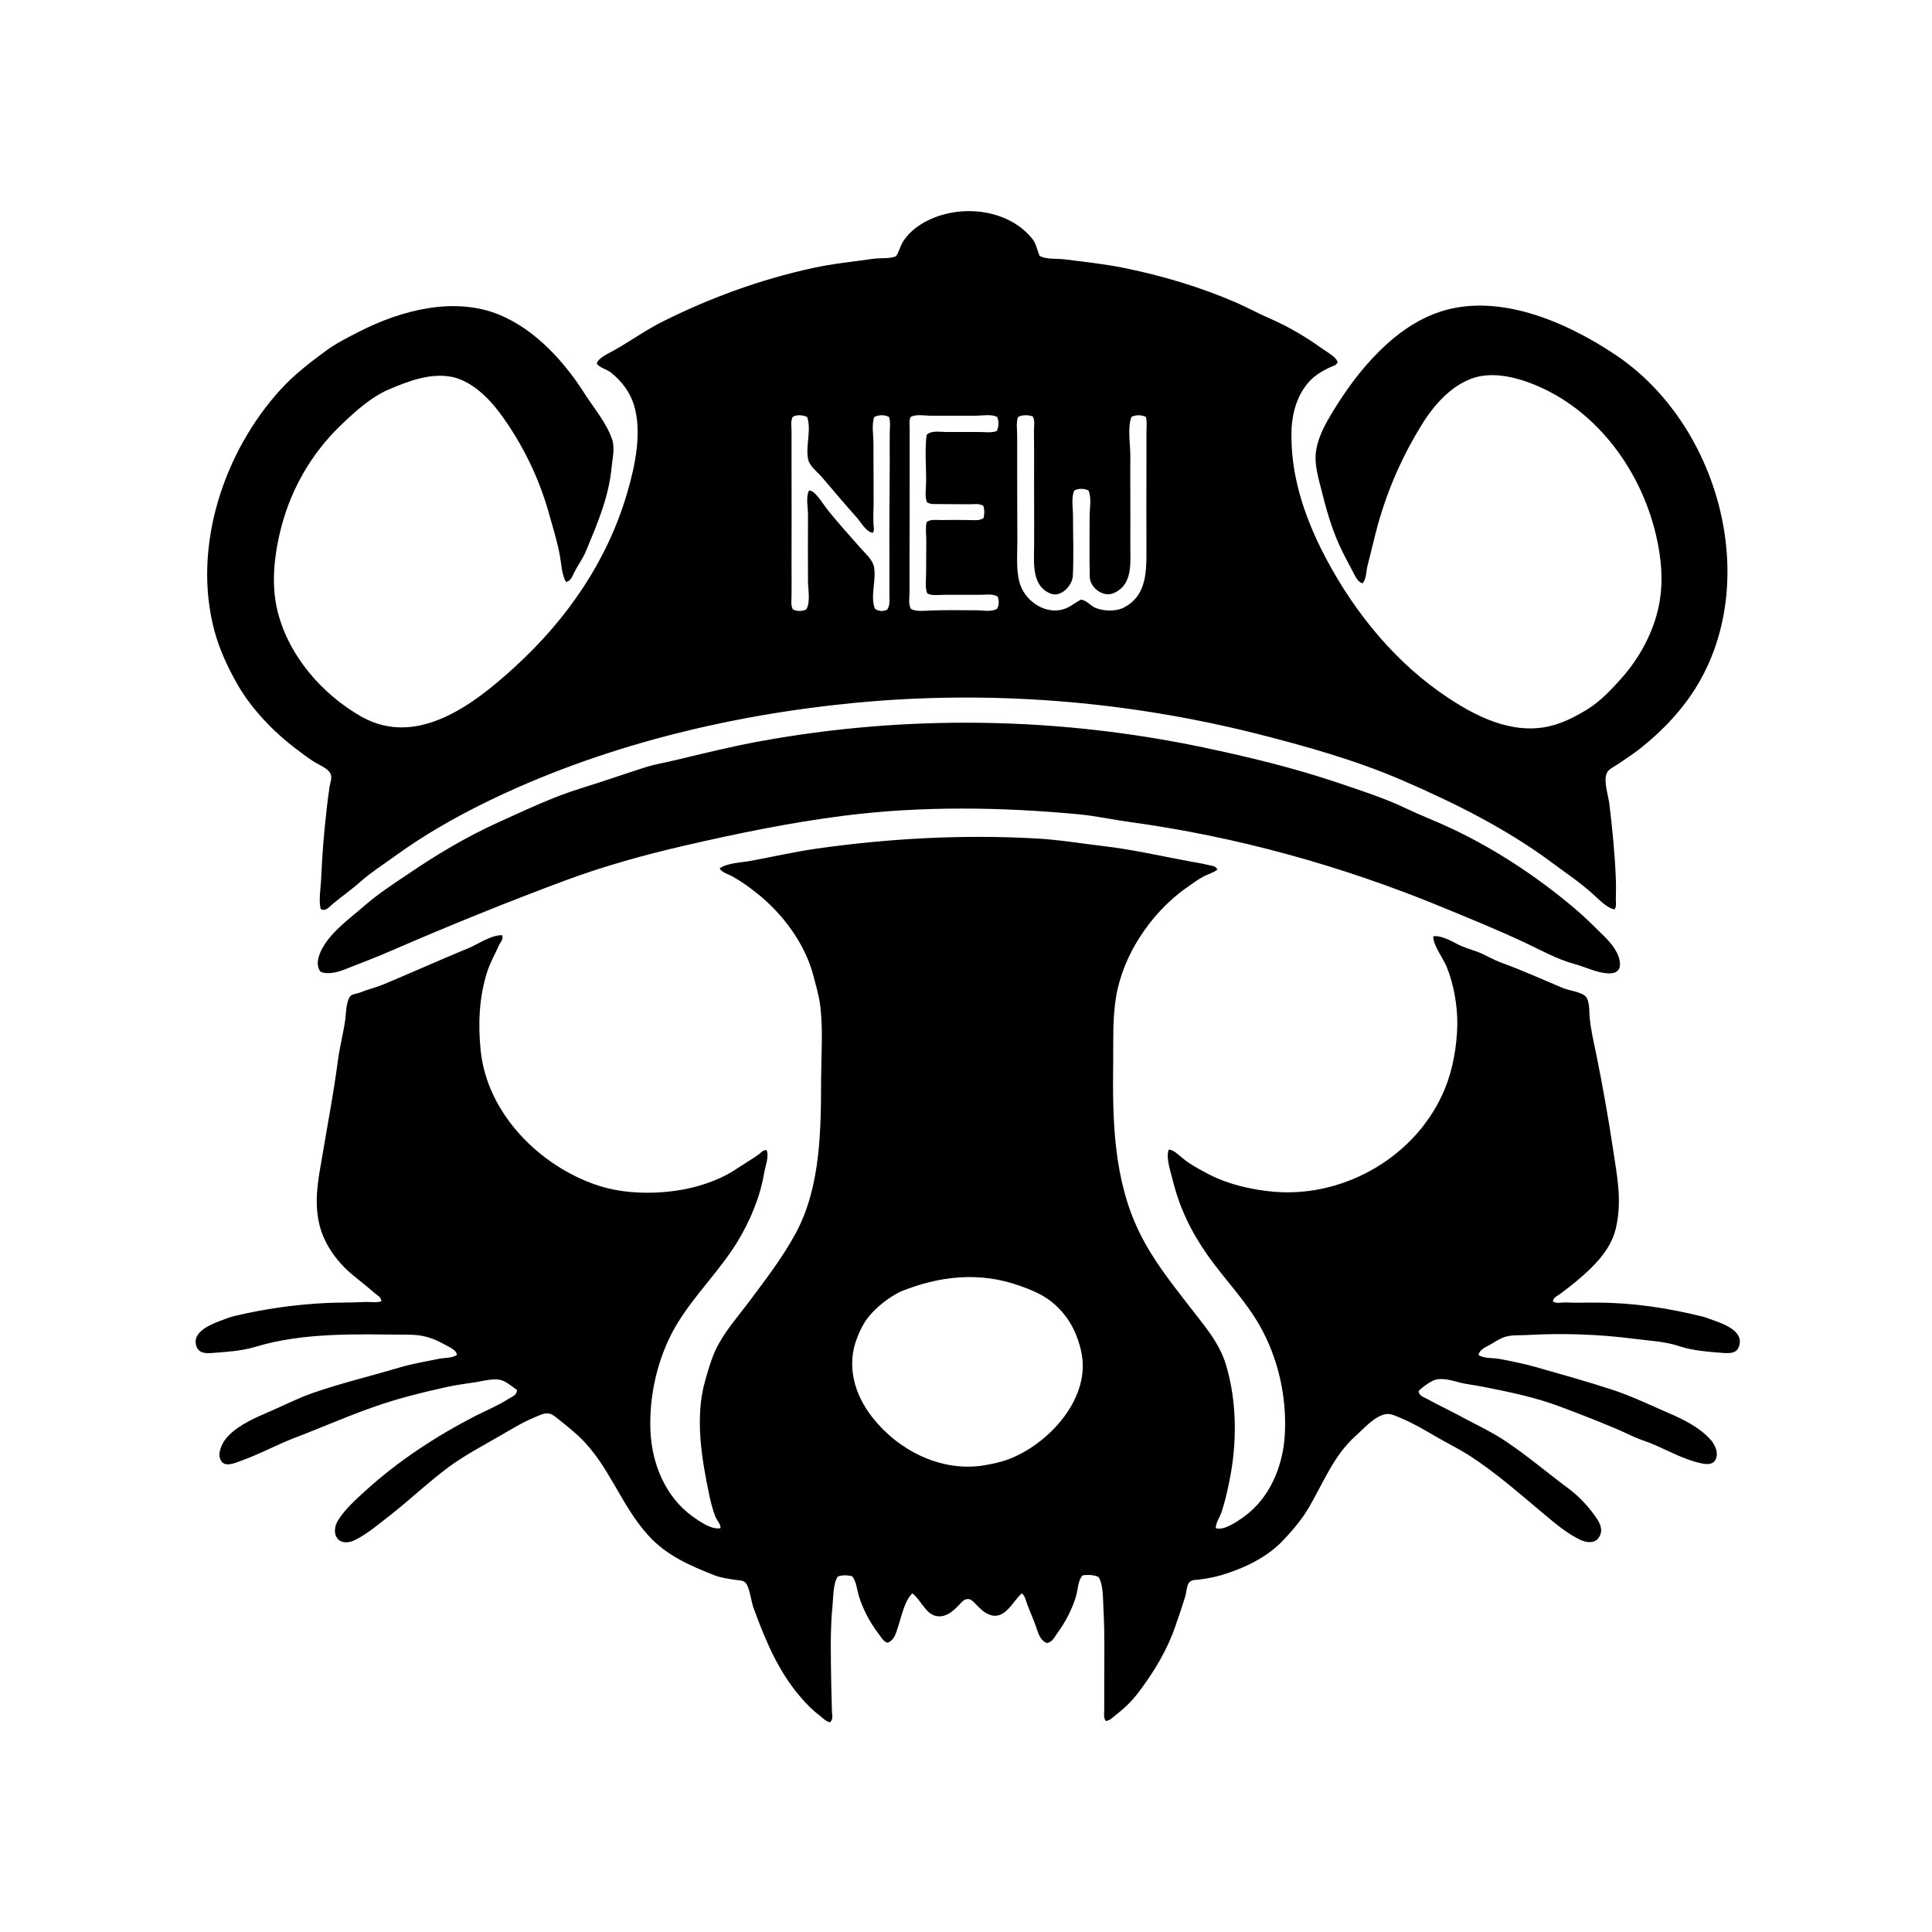
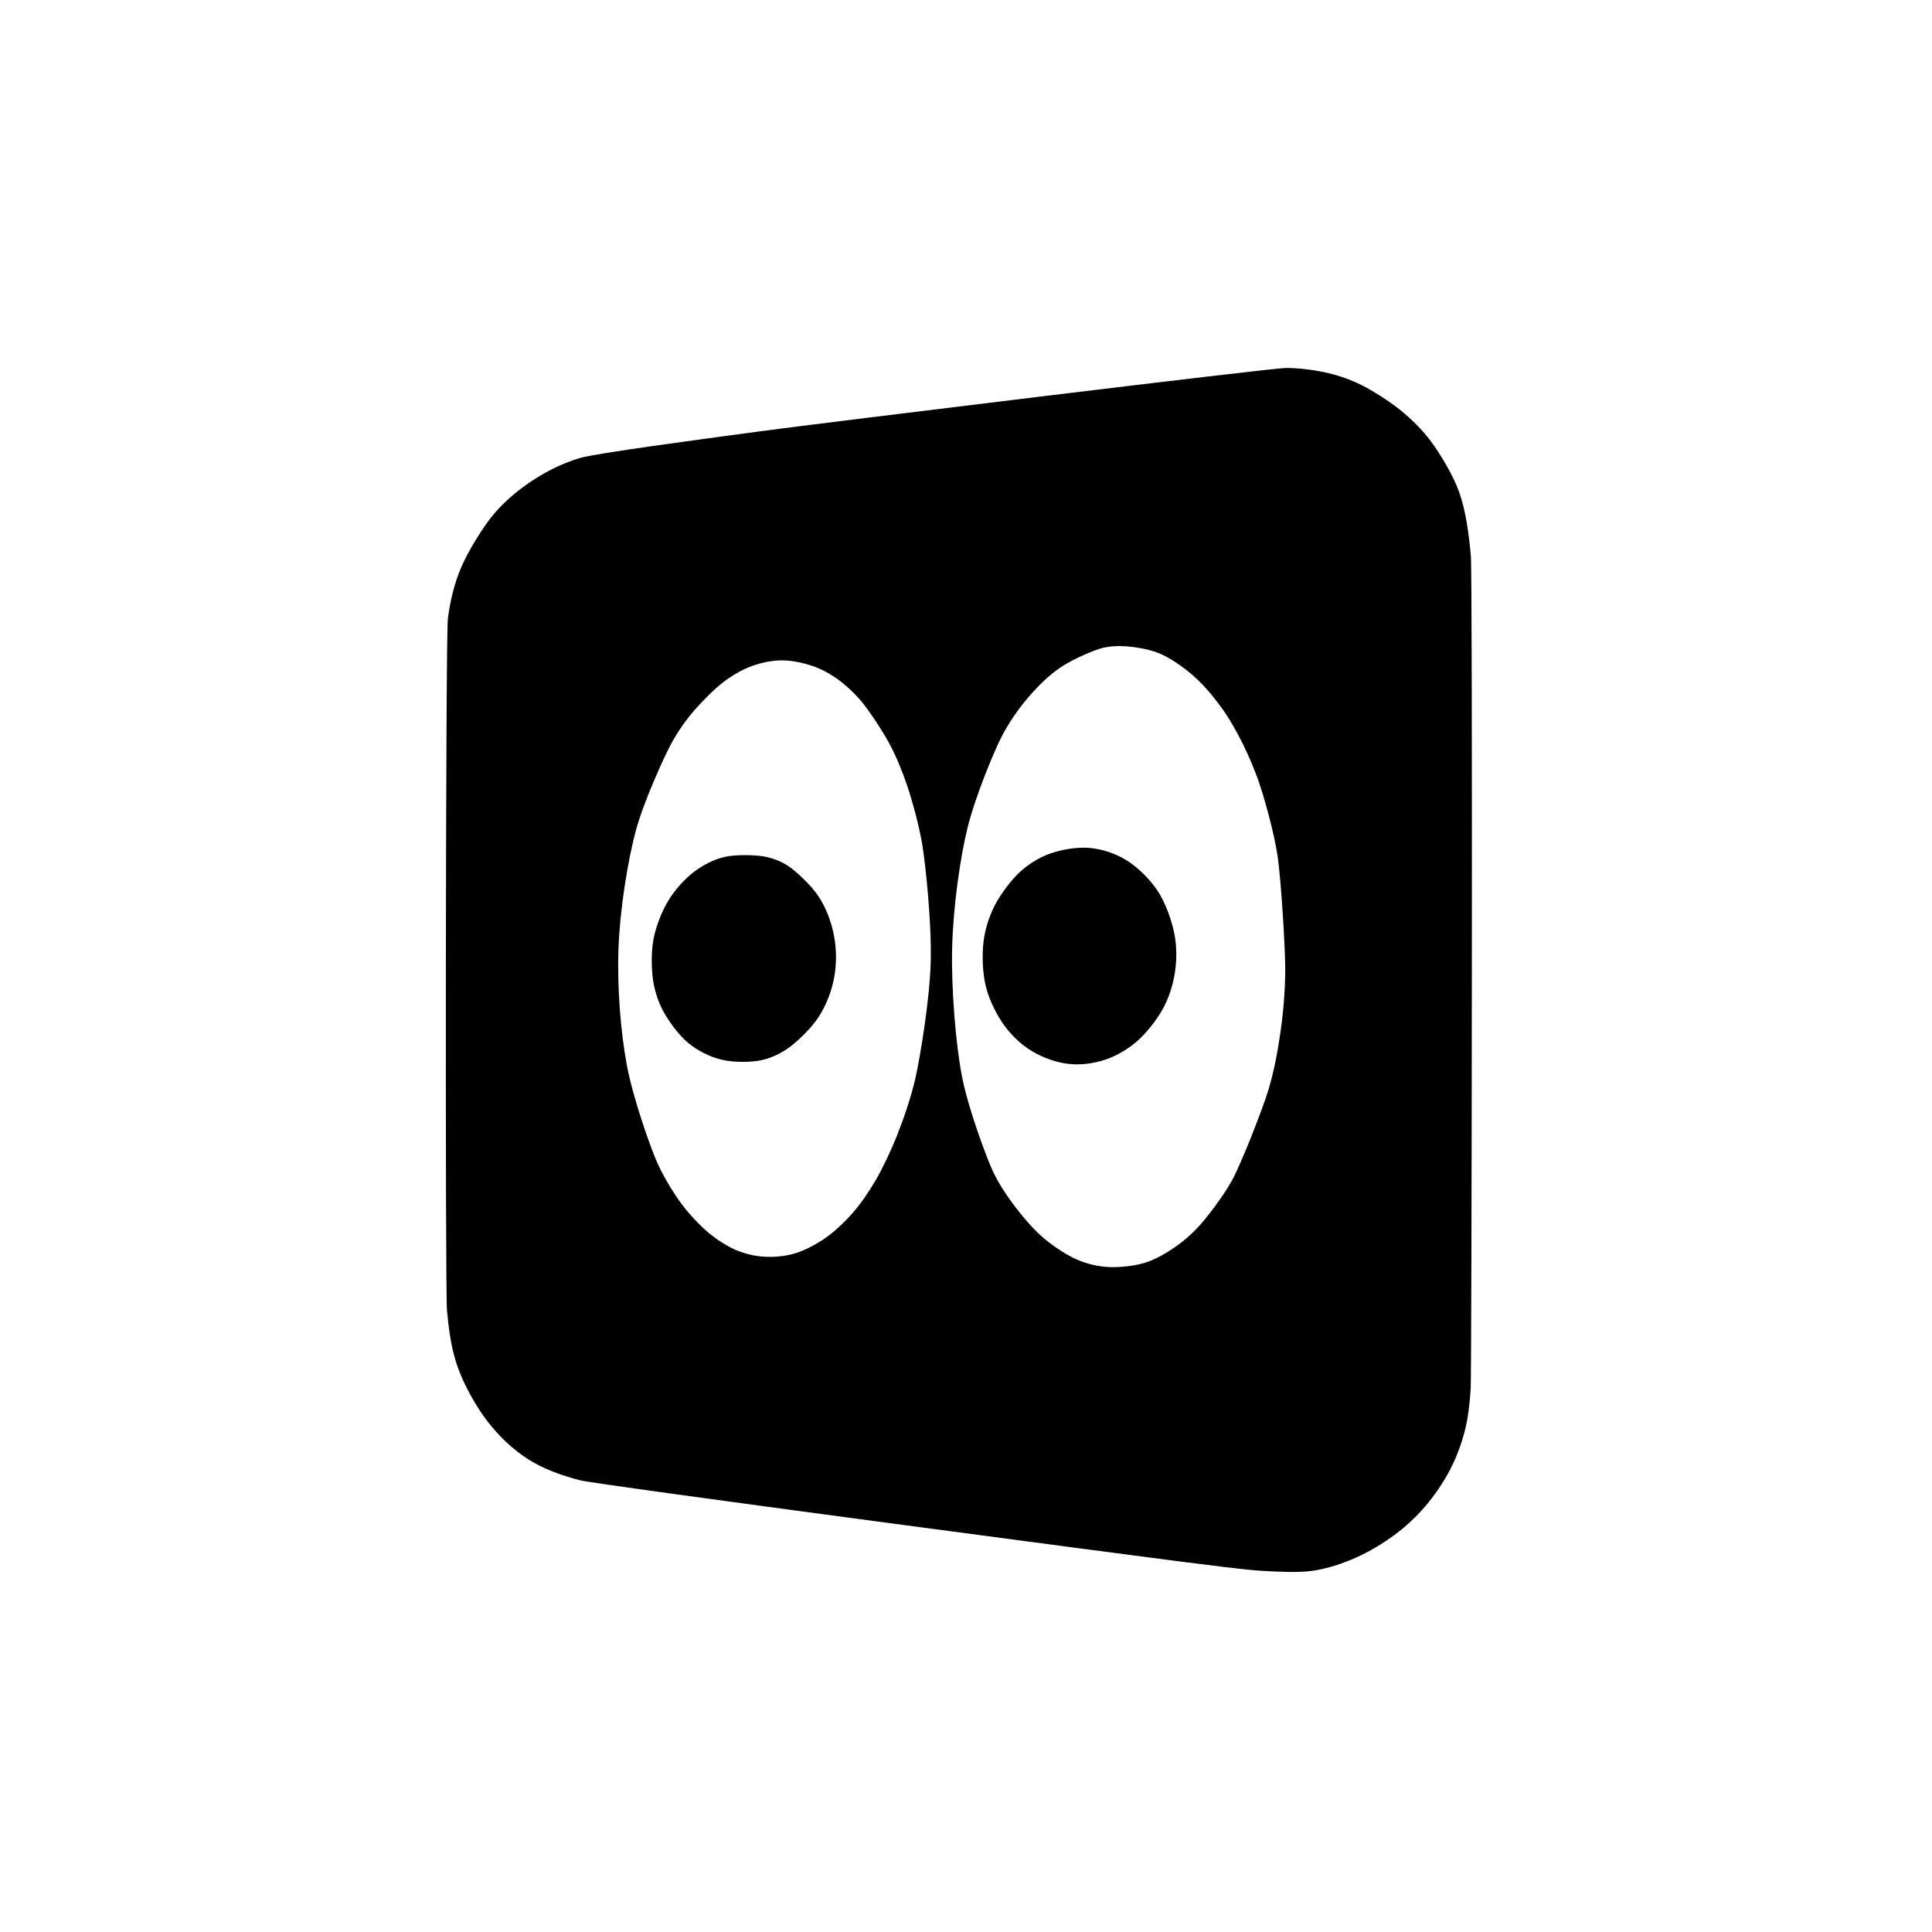
- <svg xmlns="http://www.w3.org/2000/svg" viewBox="0 0 1000 1000" width="1000" height="1000">
-   <rect width="1000" height="1000" fill="#FFFFFF" />
-   <g transform="translate(70 70) scale(0.86)">
-     <path fill="#000000" fill-rule="evenodd" d="M890.4,465.9 C891.6,464.0 891.1,461.9 891.1,459.8 C891.2,455.6 891.3,451.4 891.1,447.2 C890.5,432.2 889.0,417.3 887.2,402.4 C886.6,397.4 883.6,388.9 885.6,384.1 C886.6,381.5 890.0,380.1 892.1,378.7 C896.9,375.4 901.9,372.2 906.4,368.6 C919.7,358.0 931.9,345.0 940.6,330.3 C978.6,265.9 952.3,173.3 891.1,132.3 C861.0,112.1 818.6,93.5 782.3,107.3 C754.6,117.8 732.7,145.6 718.3,170.5 C714.6,176.9 711.3,184.0 710.5,191.4 C709.8,198.3 712.0,206.0 713.7,212.7 C716.7,224.6 719.6,235.4 724.7,246.7 C727.2,252.3 730.3,257.7 733.1,263.2 C734.5,265.8 735.9,269.0 738.7,269.7 C741.0,267.0 740.8,262.7 741.6,259.3 C743.8,250.9 745.7,242.4 748.0,234.0 C754.0,212.7 762.6,193.2 774.2,174.4 C781.5,162.4 792.4,150.0 806.3,145.8 C816.1,142.9 827.5,144.9 837.0,148.2 C877.4,162.2 905.8,200.0 915.3,240.7 C918.6,254.7 919.9,269.3 916.9,283.6 C913.6,299.4 905.4,314.5 894.7,326.6 C888.5,333.6 881.7,340.8 873.7,345.7 C865.7,350.6 856.9,355.0 847.5,356.4 C824.5,359.9 802.4,347.4 784.4,334.6 C754.4,313.2 730.7,282.6 714.2,249.9 C703.0,227.5 695.3,203.6 695.9,178.2 C696.2,166.2 700.0,153.7 709.2,145.7 C712.0,143.3 715.3,141.5 718.6,139.9 C720.7,138.8 722.6,138.9 723.7,136.6 C722.7,133.2 716.8,130.2 713.9,128.1 C704.3,121.2 693.7,115.0 682.9,110.3 C676.1,107.4 669.6,103.8 662.8,100.8 C640.9,91.3 617.7,84.4 594.3,79.7 C582.7,77.4 571.1,76.2 559.4,74.7 C554.8,74.1 548.3,74.9 544.3,72.6 C542.8,69.2 542.3,65.3 539.8,62.2 C523.8,42.5 490.9,40.8 470.8,55.0 C467.4,57.4 463.6,61.2 461.6,64.9 C460.2,67.5 459.5,70.7 457.8,72.9 C453.6,74.5 448.4,73.7 443.9,74.4 C431.9,76.1 419.8,77.3 407.9,79.9 C376.2,86.8 346.1,97.8 317.1,112.3 C307.0,117.4 297.9,124.0 288.1,129.5 C285.3,131.1 278.2,134.2 277.8,137.5 C279.5,140.0 283.8,140.8 286.4,142.9 C292.7,148.0 297.6,154.3 300.1,162.2 C305.2,178.6 300.8,199.3 296.1,215.2 C284.2,256.0 260.1,291.0 228.9,319.6 C204.4,342.1 169.9,369.0 136.1,349.9 C111.9,336.2 91.3,312.1 85.2,284.5 C82.1,270.1 83.5,255.0 86.7,240.8 C92.4,215.0 105.6,191.5 124.9,173.4 C132.9,165.8 142.3,157.4 152.6,153.0 C164.5,147.9 178.2,142.7 191.3,145.6 C202.5,148.2 212.4,157.8 219.0,166.6 C232.8,185.0 243.3,206.6 249.3,228.7 C251.5,236.5 253.9,244.2 255.4,252.1 C256.4,257.1 256.6,264.7 259.3,268.9 C262.2,268.2 262.9,265.8 264.2,263.2 C266.4,258.7 269.5,254.7 271.4,250.0 C278.2,233.6 285.0,217.9 286.7,199.9 C287.2,194.7 288.8,188.1 287.0,183.0 C283.6,173.1 276.3,164.6 270.7,155.9 C258.4,136.4 241.0,117.2 219.5,108.2 C192.2,96.8 160.1,105.3 135.0,118.1 C128.0,121.7 121.2,125.0 114.8,129.7 C105.2,136.8 95.9,143.9 87.8,152.7 C53.2,190.4 34.1,248.0 47.7,298.4 C50.7,309.5 55.7,320.3 61.4,330.3 C69.8,345.1 83.2,359.1 96.8,369.3 C101.2,372.6 105.6,376.2 110.5,378.7 C112.8,380.0 116.8,381.9 117.7,384.7 C118.5,387.0 117.4,389.5 117.0,391.8 C116.3,396.4 115.7,401.1 115.2,405.7 C113.6,419.5 112.5,433.3 111.9,447.2 C111.7,452.9 110.3,460.3 111.6,465.7 C114.6,467.4 116.5,464.6 118.8,462.7 C124.3,458.1 130.3,454.0 135.6,449.2 C142.0,443.6 149.2,439.0 156.1,434.0 C173.3,421.5 191.6,411.0 210.7,401.6 C279.3,368.0 356.3,349.1 432.3,341.7 C513.7,333.8 595.8,340.3 675.0,360.2 C704.5,367.7 734.5,376.1 762.5,388.2 C794.2,401.9 825.3,417.4 853.1,438.1 C861.2,444.1 869.8,449.9 877.3,456.7 C880.7,459.7 886.0,465.4 890.4,465.9 Z M445.2,285.0 C442.2,277.4 446.2,267.5 444.6,259.6 C443.7,255.3 439.1,251.4 436.3,248.2 C429.4,240.3 422.3,232.6 415.9,224.4 C413.7,221.6 409.1,213.7 405.6,213.8 C403.4,217.3 405.0,224.7 404.9,228.9 C404.8,242.1 404.9,255.3 404.9,268.5 C404.9,273.3 406.6,281.6 403.7,285.5 C401.2,286.6 398.2,286.6 395.8,285.4 C394.4,282.8 395.0,280.0 395.0,277.1 C395.1,271.4 395.0,265.7 395.0,259.9 C395.0,239.1 395.1,218.2 395.0,197.3 C395.0,190.9 395.0,184.5 395.0,178.2 C395.0,175.3 394.3,171.9 395.8,169.4 C398.4,168.1 401.8,168.3 404.4,169.6 C407.1,177.4 403.3,187.1 405.0,195.1 C405.8,199.2 410.8,202.8 413.3,205.8 C420.2,213.9 427.0,222.0 434.1,229.9 C436.9,233.0 439.7,238.6 443.9,239.3 C445.1,237.4 444.3,235.8 444.3,233.6 C444.1,229.8 444.3,226.1 444.4,222.4 C444.4,210.0 444.3,197.7 444.3,185.4 C444.3,180.8 443.1,173.8 444.8,169.6 C447.4,168.2 451.1,168.1 453.7,169.6 C454.7,172.6 454.1,176.3 454.1,179.5 C454.0,185.2 454.1,190.9 454.1,196.6 C454.0,216.6 453.8,236.6 453.9,256.6 C453.9,263.0 453.9,269.4 453.9,275.8 C453.9,279.2 454.5,282.7 452.5,285.6 C450.0,286.7 447.5,286.6 445.2,285.0 Z M466.8,285.0 C465.2,282.0 466.0,278.4 466.0,275.1 C466.0,268.7 466.0,262.4 466.0,256.0 C466.1,236.0 466.1,216.0 466.1,196.0 C466.1,190.0 466.1,184.1 466.1,178.2 C466.2,175.4 465.6,172.2 466.6,169.6 C469.7,167.8 474.6,168.7 478.2,168.8 C487.5,168.8 496.7,168.8 505.9,168.8 C509.7,168.8 515.5,167.7 518.8,169.6 C519.8,172.2 519.9,175.5 518.5,178.0 C515.2,179.3 511.4,178.6 507.9,178.6 C501.3,178.6 494.7,178.6 488.1,178.6 C484.5,178.6 478.9,177.5 476.3,180.4 C475.1,189.5 476.1,199.3 476.0,208.5 C476.0,212.3 475.0,217.6 476.6,221.0 C479.1,222.4 482.0,221.9 484.8,222.0 C490.5,222.1 496.3,222.0 502.0,222.1 C505.0,222.1 507.8,221.5 510.4,223.0 C511.3,225.5 511.1,227.9 510.6,230.4 C507.9,232.2 505.0,231.6 501.9,231.6 C496.2,231.5 490.5,231.5 484.8,231.6 C481.8,231.6 478.8,231.0 476.3,232.8 C475.5,236.4 476.1,240.5 476.1,244.1 C476.1,250.5 476.0,256.9 476.0,263.2 C476.0,267.1 475.2,272.3 476.7,275.8 C479.7,277.3 483.5,276.6 486.8,276.6 C494.1,276.6 501.3,276.6 508.6,276.6 C511.9,276.6 516.3,275.8 519.1,277.7 C519.9,280.2 520.0,282.7 518.7,285.0 C515.5,287.0 510.3,286.0 506.6,285.9 C497.6,285.9 488.6,285.7 479.6,286.0 C475.8,286.1 470.0,287.0 466.8,285.0 Z M569.2,279.5 C564.7,281.8 562.3,284.6 557.0,285.7 C546.0,287.8 535.0,279.4 532.2,269.1 C530.1,261.3 530.9,252.8 530.9,244.8 C530.9,231.1 530.8,217.5 530.8,203.9 C530.8,196.2 530.8,188.5 530.8,180.8 C530.8,177.2 530.1,172.9 531.3,169.6 C533.8,168.2 537.7,168.2 540.2,169.3 C541.5,171.6 541.0,174.8 540.9,177.5 C540.9,182.3 541.0,187.2 541.0,192.0 C540.9,210.3 541.1,228.5 541.0,246.8 C541.0,256.9 539.2,271.3 551.0,275.9 C557.2,278.3 564.0,271.0 564.3,265.2 C564.9,253.2 564.4,241.0 564.4,228.9 C564.4,224.5 563.2,217.8 565.2,213.8 C567.8,212.4 571.2,212.6 573.7,213.8 C575.7,217.9 574.4,225.0 574.4,229.6 C574.4,241.7 574.2,253.8 574.5,265.8 C574.6,272.2 582.4,278.2 588.6,275.7 C600.8,270.6 598.8,257.2 598.9,246.1 C599.0,228.3 598.8,210.5 598.9,192.7 C598.9,185.8 597.1,175.9 599.6,169.5 C602.2,168.2 605.5,168.2 608.2,169.5 C609.1,172.3 608.6,175.8 608.6,178.8 C608.6,185.0 608.6,191.1 608.6,197.3 C608.6,215.3 608.5,233.3 608.6,251.4 C608.6,264.1 608.0,277.6 595.1,284.2 C590.3,286.8 582.5,286.5 577.6,284.3 C574.6,282.9 572.6,279.9 569.2,279.5 Z M111.6,503.5 C116.7,505.5 122.9,503.4 127.8,501.4 C136.7,497.9 145.4,494.6 154.1,490.8 C188.9,475.7 223.9,461.5 259.4,448.3 C282.4,439.8 306.5,433.1 330.4,427.6 C362.1,420.3 393.9,413.7 426.2,409.6 C473.0,403.6 521.1,404.3 567.9,408.7 C578.2,409.7 588.1,411.9 598.3,413.3 C662.8,422.1 726.2,439.7 786.4,464.5 C803.1,471.4 819.9,478.2 836.3,485.9 C845.8,490.4 855.9,496.0 866.2,498.8 C872.7,500.5 879.1,503.9 885.8,504.4 C889.9,504.8 893.8,503.5 893.6,498.7 C893.4,492.3 888.4,486.4 884.2,482.2 C878.6,476.7 873.2,471.2 867.2,466.1 C844.6,446.8 818.6,429.6 791.7,417.0 C782.7,412.8 773.3,409.2 764.3,404.9 C751.5,398.8 737.9,394.5 724.4,389.9 C697.8,380.9 670.7,374.3 643.1,368.5 C555.2,350.0 464.2,348.6 375.7,364.8 C358.7,367.9 341.9,372.1 325.1,376.1 C319.4,377.5 313.6,378.4 308.0,380.1 C294.7,384.3 281.4,389.0 268.1,393.1 C251.0,398.4 234.8,406.2 218.6,413.5 C199.2,422.3 181.3,433.0 163.7,445.0 C155.0,450.8 146.1,456.7 138.1,463.6 C129.6,471.1 118.4,478.9 112.8,489.0 C110.4,493.2 108.2,499.4 111.6,503.5 Z M422.8,867.5 C425.4,866.4 428.9,866.6 431.5,867.3 C433.9,870.1 434.4,875.3 435.4,878.8 C437.7,886.5 441.9,894.7 446.8,901.1 C448.6,903.4 449.8,906.1 452.5,907.3 C456.4,906.4 457.8,901.9 458.9,898.4 C460.9,892.5 463.0,881.8 467.7,877.6 C473.7,882.0 476.6,893.5 486.5,891.1 C490.1,890.2 492.9,887.5 495.5,884.9 C497.2,883.2 498.5,881.0 501.3,881.0 C503.4,881.1 504.9,883.1 506.3,884.5 C508.5,886.8 511.1,889.3 514.1,890.4 C523.5,894.0 528.1,882.2 533.6,877.6 C535.6,879.1 536.0,882.0 536.9,884.3 C538.7,889.2 541.0,894.0 542.6,899.0 C543.7,902.5 545.2,906.3 548.8,907.5 C552.2,906.7 553.0,904.2 555.0,901.5 C559.8,895.0 564.3,886.4 566.4,878.6 C567.4,874.9 567.5,869.3 570.3,866.7 C573.2,866.3 577.3,866.4 579.8,867.8 C582.7,872.3 582.4,881.2 582.7,886.5 C583.6,901.8 583.2,917.3 583.2,932.6 C583.2,937.7 583.2,942.7 583.2,947.8 C583.2,950.3 582.6,952.3 584.2,954.4 C586.8,954.1 588.7,951.9 590.6,950.4 C595.7,946.5 600.3,941.9 604.1,936.8 C613.2,924.7 621.1,911.7 626.0,897.4 C628.0,891.5 630.1,885.6 631.9,879.6 C632.7,877.1 632.7,873.9 633.9,871.6 C635.2,869.3 637.9,869.6 640.1,869.3 C644.5,868.8 649.2,867.9 653.4,866.7 C667.2,862.6 681.6,855.9 691.6,844.9 C697.0,839.1 702.3,832.9 706.3,826.0 C715.1,811.0 721.2,794.8 734.4,782.9 C739.3,778.6 746.0,770.7 752.8,769.7 C755.7,769.3 758.7,770.8 761.3,771.9 C768.6,774.9 775.2,778.8 782.1,782.8 C788.7,786.7 795.7,790.1 802.3,794.2 C818.4,804.5 833.2,817.6 847.8,829.8 C854.6,835.5 861.8,841.6 869.8,845.4 C873.1,847.0 877.9,847.7 880.5,844.5 C883.5,840.6 882.3,836.6 879.8,832.8 C875.4,826.1 869.3,819.5 862.9,814.7 C850.5,805.5 838.9,795.6 826.1,786.9 C816.6,780.3 805.7,775.5 795.6,769.9 C789.7,766.8 783.6,763.9 777.8,760.7 C775.5,759.4 772.6,758.8 772.4,755.8 C774.5,753.6 779.9,749.6 782.9,748.9 C787.8,747.9 792.9,749.6 797.5,750.8 C802.3,751.9 807.2,752.4 812.0,753.4 C827.6,756.5 843.2,759.7 858.1,765.4 C869.4,769.6 880.6,774.0 891.7,778.7 C897.0,780.9 902.0,783.7 907.4,785.5 C918.2,789.1 928.1,795.4 939.2,798.5 C942.7,799.4 949.0,801.4 951.1,797.1 C953.3,792.7 950.5,787.5 947.4,784.3 C940.8,777.3 931.7,772.9 923.0,769.1 C911.9,764.3 900.9,759.0 889.5,755.2 C874.0,750.1 858.4,745.8 842.7,741.3 C835.5,739.3 827.8,737.7 820.5,736.4 C816.8,735.8 811.7,736.3 808.5,734.1 C808.9,731.0 812.7,729.4 815.3,728.0 C818.4,726.3 821.1,724.2 824.5,723.2 C828.6,721.9 833.4,722.4 837.7,722.1 C859.2,720.9 880.9,721.6 902.3,724.4 C911.3,725.5 921.0,726.0 929.6,728.9 C937.7,731.6 947.3,732.2 955.7,732.9 C959.3,733.1 963.6,733.3 965.1,729.3 C968.9,719.4 955.0,715.1 948.4,712.7 C946.5,712.0 944.5,711.2 942.5,710.8 C922.0,705.8 901.7,702.7 880.5,702.6 C873.9,702.5 867.3,702.8 860.7,702.5 C858.2,702.4 855.2,703.4 853.2,701.8 C853.8,699.2 855.4,699.0 857.4,697.5 C860.8,694.9 864.2,692.4 867.4,689.7 C877.5,681.2 888.0,671.2 891.1,658.0 C895.0,641.3 891.9,626.7 889.4,610.1 C886.5,590.7 883.0,571.2 879.1,552.0 C877.6,545.0 875.9,537.5 875.3,530.3 C875.1,527.1 875.3,520.9 873.0,518.4 C870.3,515.5 862.8,514.8 859.1,513.2 C846.9,508.1 834.6,502.5 822.2,498.0 C817.2,496.2 812.6,493.3 807.7,491.4 C803.7,490.0 799.5,488.8 795.7,486.8 C792.1,484.9 785.2,481.2 781.2,482.2 C781.3,487.9 787.1,495.1 789.3,500.5 C793.6,510.9 795.9,524.5 795.7,535.6 C795.4,548.3 793.1,561.9 788.3,573.7 C771.9,613.9 728.6,639.4 685.6,635.9 C671.6,634.7 656.7,631.2 644.3,624.4 C639.9,622.0 634.8,619.3 630.9,616.1 C628.4,614.1 625.1,610.6 622.0,610.5 C620.2,615.6 623.2,623.9 624.5,629.2 C628.7,646.1 635.7,660.3 645.7,674.5 C655.8,688.7 668.2,701.3 676.8,716.5 C687.9,736.0 693.1,759.3 691.9,781.7 C690.9,800.8 683.0,820.2 667.1,831.6 C663.2,834.4 655.0,840.1 650.3,838.3 C650.4,834.9 652.8,831.7 653.9,828.4 C655.8,822.6 657.2,816.5 658.4,810.6 C663.2,787.7 663.2,762.6 656.5,740.1 C652.4,726.4 643.0,716.0 634.5,704.9 C623.4,690.5 612.4,676.8 604.4,660.4 C588.7,628.4 588.1,592.2 588.6,557.4 C588.7,544.4 588.2,531.5 590.3,518.7 C592.4,506.0 597.6,493.5 604.5,482.8 C611.6,471.6 621.4,460.9 632.3,453.2 C635.7,450.8 639.3,448.1 643.0,446.1 C645.7,444.7 649.0,443.8 651.3,442.0 C650.3,439.8 648.4,439.8 646.2,439.3 C642.1,438.3 638.0,437.6 633.9,436.9 C616.7,433.7 599.8,429.8 582.4,427.8 C568.8,426.2 555.3,423.9 541.5,423.2 C497.5,420.8 454.0,423.2 410.4,429.3 C396.7,431.3 383.5,434.3 370.0,436.8 C364.6,437.8 356.0,438.0 351.7,441.3 C353.2,443.9 357.0,444.7 359.6,446.2 C364.8,449.1 369.8,452.7 374.4,456.4 C389.6,468.5 403.0,486.4 408.0,505.3 C409.6,511.4 411.5,517.8 412.3,524.1 C414.0,538.3 412.9,553.0 412.8,567.3 C412.7,598.2 412.7,632.4 397.7,660.5 C389.5,675.7 379.1,689.1 368.8,702.9 C362.8,710.8 356.3,718.3 351.4,727.0 C347.4,733.9 345.2,742.0 343.0,749.6 C336.7,771.5 340.9,796.7 345.5,818.5 C346.4,822.7 347.5,827.2 349.1,831.3 C350.0,833.6 352.3,835.7 352.3,838.3 C347.2,839.6 339.5,834.2 335.3,831.2 C319.1,819.4 311.1,799.9 310.1,780.3 C309.1,759.0 314.3,735.8 325.1,717.1 C335.6,699.0 351.1,684.3 362.1,666.5 C369.9,653.8 376.0,639.4 378.5,624.7 C379.2,620.5 381.6,614.8 380.0,610.8 C377.3,610.8 376.8,612.4 374.7,613.8 C370.7,616.6 366.4,619.1 362.3,621.8 C353.3,628.1 341.2,632.3 330.5,634.4 C313.9,637.5 294.7,637.4 278.5,632.1 C243.4,620.5 211.8,588.8 207.9,550.9 C206.3,534.9 206.9,519.0 211.8,503.6 C213.6,497.9 216.5,493.0 218.9,487.6 C219.9,485.3 221.6,484.3 220.9,481.5 C214.4,481.1 206.2,487.0 200.2,489.4 C183.5,496.3 167.0,503.7 150.3,510.7 C145.4,512.8 140.1,514.0 135.2,516.0 C133.2,516.8 130.4,516.7 129.1,518.6 C126.9,522.1 126.9,528.3 126.4,532.3 C125.2,540.7 123.0,548.9 121.9,557.4 C119.4,576.5 115.7,595.7 112.5,614.8 C110.1,628.5 107.5,641.6 110.8,655.5 C113.7,667.6 121.7,678.5 131.3,686.3 C135.5,689.8 140.0,693.2 144.0,696.8 C146.0,698.5 147.8,699.1 148.2,701.8 C145.1,702.8 141.9,702.1 138.6,702.2 C130.9,702.6 123.2,702.5 115.5,702.8 C96.4,703.7 78.1,706.3 59.5,710.7 C57.6,711.2 55.8,711.8 54.0,712.5 C47.7,714.9 33.1,719.5 37.0,729.3 C38.6,733.2 42.6,733.2 46.3,732.9 C54.5,732.3 64.1,731.7 72.0,729.3 C101.5,720.3 133.9,721.7 164.3,721.9 C173.2,721.9 179.0,723.8 186.6,728.0 C189.3,729.6 193.2,730.9 193.6,734.1 C190.7,736.1 186.2,735.7 182.8,736.4 C175.1,738.0 167.1,739.3 159.6,741.5 C141.8,746.8 124.0,751.0 106.5,757.1 C96.9,760.5 87.8,765.3 78.5,769.2 C70.1,772.8 59.2,777.9 53.8,785.5 C51.6,788.8 49.4,793.9 51.6,797.7 C54.0,801.9 60.0,799.1 63.4,797.9 C74.7,793.9 85.2,788.1 96.4,783.8 C112.2,777.8 127.7,770.9 143.8,765.3 C158.2,760.2 173.0,756.6 187.9,753.3 C194.1,751.9 200.3,751.3 206.5,750.2 C210.7,749.5 215.5,748.2 219.7,749.1 C222.8,749.7 227.2,753.4 229.8,755.2 C229.5,758.6 226.8,759.1 224.2,760.8 C218.2,764.6 211.5,767.4 205.1,770.6 C181.4,782.8 158.6,797.6 138.7,815.7 C132.8,821.1 126.2,826.9 121.9,833.9 C120.1,836.9 119.3,841.5 121.6,844.4 C124.1,847.8 128.9,847.2 132.2,845.5 C140.1,841.6 147.0,835.5 153.9,830.2 C165.7,820.9 176.5,810.6 188.6,801.6 C198.4,794.4 208.9,788.9 219.3,782.9 C226.1,779.0 232.8,774.8 240.0,771.8 C242.6,770.8 245.8,768.9 248.7,769.3 C251.1,769.6 253.2,771.6 255.0,773.0 C259.2,776.4 263.3,779.6 267.2,783.3 C285.2,800.3 292.2,824.5 308.7,842.6 C319.8,854.9 333.7,860.8 348.6,866.7 C352.4,868.2 357.5,868.9 361.5,869.5 C364.0,869.8 366.8,869.7 368.1,872.3 C370.3,876.7 370.6,882.4 372.4,887.1 C379.3,905.8 386.8,924.0 399.9,939.4 C403.5,943.7 407.4,947.7 411.9,951.1 C413.9,952.7 415.7,954.7 418.2,955.2 C420.2,953.2 419.4,951.0 419.3,948.5 C419.2,943.2 419.0,937.9 418.9,932.6 C418.7,916.7 418.1,900.4 419.7,884.5 C420.2,879.6 420.0,871.7 422.8,867.5 Z M509.2,800.8 C484.1,804.1 459.3,791.4 443.9,772.0 C432.8,758.0 427.7,740.3 434.7,723.2 C436.8,717.9 439.4,713.0 443.4,708.8 C448.3,703.6 453.9,699.4 460.3,696.1 C483.8,686.5 508.0,683.8 532.2,692.4 C539.8,695.1 547.2,698.1 553.3,703.6 C557.8,707.6 561.8,712.6 564.5,718.1 C567.5,724.2 569.7,731.3 570.2,738.1 C571.9,763.7 548.2,788.4 525.5,796.9 C520.2,798.9 514.8,799.9 509.2,800.8 Z" />
-   </g>
+ <svg xmlns="http://www.w3.org/2000/svg" viewBox="0 0 640 640" width="640" height="640">
+   <rect width="640" height="640" fill="#fff" />
+   <path d="M 462.00 508.43 C 465.70 505.67 469.13 502.50 472.13 499.00 C 475.13 495.50 478.13 491.11 480.28 487.00 C 482.42 482.89 484.08 478.49 485.23 474.00 C 486.39 469.51 486.86 464.70 487.19 460.00 C 487.51 455.30 487.88 191.09 487.23 184.00 C 486.59 176.91 485.53 169.03 483.36 163.00 C 481.19 156.97 476.85 150.02 474.00 146.19 C 471.15 142.36 467.70 138.96 464.00 135.94 C 460.30 132.92 454.49 129.28 451.00 127.55 C 447.51 125.82 443.79 124.49 440.00 123.59 C 436.21 122.69 430.70 121.89 426.00 121.89 C 421.30 121.88 272.04 140.15 252.00 142.85 C 231.96 145.54 197.29 150.16 192.00 151.75 C 186.71 153.35 181.64 155.80 177.00 158.78 C 172.36 161.77 167.58 165.62 163.83 170.00 C 160.07 174.38 155.04 182.61 152.75 188.00 C 150.46 193.39 149.10 199.19 148.36 205.00 C 147.61 210.81 147.46 427.58 148.06 434.00 C 148.66 440.42 149.48 446.94 151.67 453.00 C 153.85 459.06 157.85 466.20 161.60 471.00 C 165.35 475.80 169.86 480.15 175.00 483.42 C 180.14 486.69 186.09 488.76 192.00 490.33 C 197.91 491.91 380.68 515.99 390.00 517.15 C 399.32 518.32 412.34 520.04 418.00 520.36 C 423.66 520.67 430.18 521.04 435.00 520.32 C 439.82 519.59 444.53 518.02 449.00 516.06 C 453.47 514.10 458.30 511.18 462.00 508.43 Z" fill="#000" />
+   <path d="M 373.00 214.10 C 370.33 213.92 367.59 214.03 365.00 214.70 C 362.41 215.38 355.52 218.27 351.44 221.00 C 347.37 223.73 343.84 227.28 340.64 231.00 C 337.44 234.72 334.21 239.35 331.81 244.00 C 329.40 248.65 323.14 263.64 320.56 274.00 C 317.99 284.36 315.75 300.56 315.41 314.00 C 315.07 327.44 316.62 346.34 318.75 357.00 C 320.88 367.66 326.90 383.72 328.91 388.00 C 330.92 392.28 333.62 396.27 336.47 400.00 C 339.32 403.73 342.67 407.58 346.00 410.37 C 349.33 413.15 353.84 416.03 357.00 417.36 C 360.16 418.69 363.58 419.50 367.00 419.71 C 370.42 419.91 375.41 419.46 379.00 418.39 C 382.59 417.32 385.95 415.34 389.00 413.28 C 392.05 411.21 394.85 408.73 397.34 406.00 C 399.82 403.27 405.16 396.40 408.13 391.00 C 411.10 385.60 418.23 367.52 420.19 361.00 C 422.15 354.48 423.38 347.62 424.30 341.00 C 425.21 334.38 425.73 327.68 425.75 321.00 C 425.76 314.32 424.37 290.81 423.13 283.00 C 421.88 275.19 418.93 264.80 417.34 260.00 C 415.74 255.20 413.58 250.16 411.49 246.00 C 409.39 241.84 407.09 237.75 404.33 234.00 C 401.57 230.25 398.32 226.44 395.00 223.59 C 391.68 220.74 387.46 217.85 384.00 216.42 C 380.54 214.98 375.67 214.27 373.00 214.10 Z" fill="#fff" />
+   <path d="M 253.00 416.29 C 256.07 416.50 259.78 416.22 263.00 415.30 C 266.22 414.38 269.93 412.48 273.00 410.40 C 276.07 408.32 279.52 405.12 282.29 402.00 C 285.06 398.88 287.79 394.87 290.06 391.00 C 292.32 387.13 295.17 381.15 297.21 376.00 C 299.25 370.85 301.82 363.49 303.28 357.00 C 304.73 350.51 307.91 331.77 308.30 319.00 C 308.69 306.23 306.65 286.79 305.55 280.00 C 304.44 273.21 302.06 264.81 300.42 260.00 C 298.79 255.19 296.85 250.46 294.43 246.00 C 292.01 241.54 287.45 234.76 285.07 232.00 C 282.70 229.24 279.46 226.35 277.00 224.65 C 274.54 222.94 271.84 221.52 269.00 220.56 C 266.16 219.61 262.39 218.75 259.00 218.76 C 255.61 218.78 252.19 219.50 249.00 220.66 C 245.81 221.83 242.43 223.82 239.55 226.00 C 236.66 228.18 231.68 233.23 229.00 236.49 C 226.32 239.74 223.97 243.29 222.00 247.02 C 220.03 250.75 213.32 265.29 210.67 275.00 C 208.03 284.71 205.38 300.98 204.89 314.00 C 204.39 327.02 205.61 342.02 207.68 353.00 C 209.76 363.98 215.46 380.05 217.65 385.00 C 219.85 389.95 223.27 395.48 225.92 399.00 C 228.57 402.52 232.26 406.37 235.00 408.60 C 237.74 410.83 241.15 413.00 244.00 414.18 C 246.85 415.36 249.93 416.09 253.00 416.29 Z" fill="#fff" />
+   <path d="M 354.00 352.43 C 358.00 352.87 362.17 352.32 366.00 351.07 C 369.83 349.81 373.49 347.65 376.58 345.00 C 379.66 342.35 383.33 337.71 385.32 334.00 C 387.31 330.29 388.61 326.16 389.23 322.00 C 389.85 317.84 389.83 313.38 389.00 309.19 C 388.17 305.01 386.09 299.03 383.41 295.00 C 380.73 290.97 376.60 287.07 373.00 284.88 C 369.40 282.69 365.20 281.28 361.00 280.89 C 356.80 280.51 351.67 281.42 348.00 282.71 C 344.33 284.01 340.89 286.12 338.00 288.72 C 335.11 291.32 331.39 296.27 329.49 300.00 C 327.58 303.73 326.31 307.85 325.80 312.00 C 325.30 316.15 325.43 322.34 326.63 327.00 C 327.83 331.66 330.45 336.71 332.91 340.00 C 335.36 343.29 338.47 346.21 342.00 348.30 C 345.53 350.40 350.00 351.99 354.00 352.43 Z" fill="#000" />
+   <path d="M 253.00 283.70 C 250.19 283.19 243.61 283.02 240.00 283.88 C 236.39 284.73 232.96 286.50 230.00 288.73 C 227.04 290.95 223.81 294.46 221.61 298.00 C 219.41 301.54 217.39 306.43 216.50 311.00 C 215.61 315.57 215.83 321.53 216.38 325.00 C 216.93 328.47 218.06 331.91 219.73 335.00 C 221.40 338.09 224.82 342.92 228.00 345.51 C 231.18 348.11 235.02 350.05 239.00 351.03 C 242.98 352.01 248.79 351.90 252.00 351.25 C 255.21 350.60 258.30 349.14 261.00 347.28 C 263.70 345.41 268.56 340.91 271.11 337.00 C 273.66 333.09 275.41 328.58 276.29 324.00 C 277.17 319.42 277.14 314.57 276.28 310.00 C 275.41 305.43 273.73 300.90 271.19 297.00 C 268.64 293.10 263.40 288.36 261.00 286.80 C 258.60 285.24 255.81 284.20 253.00 283.70 Z" fill="#000" />
</svg>
